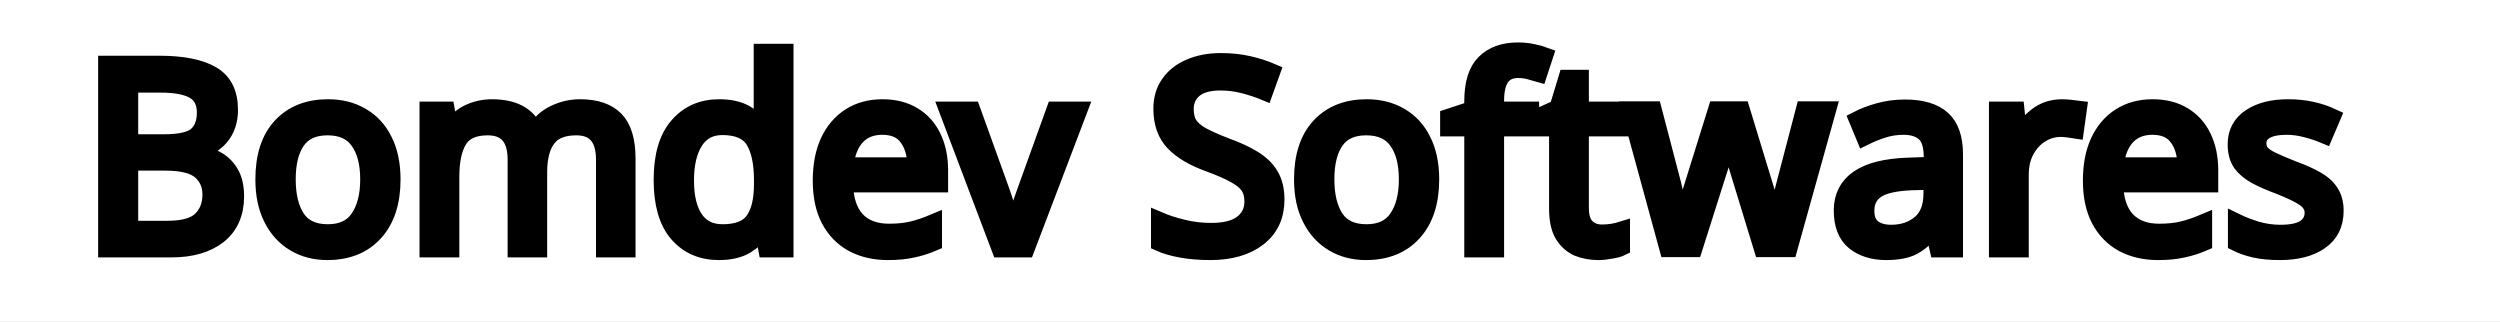
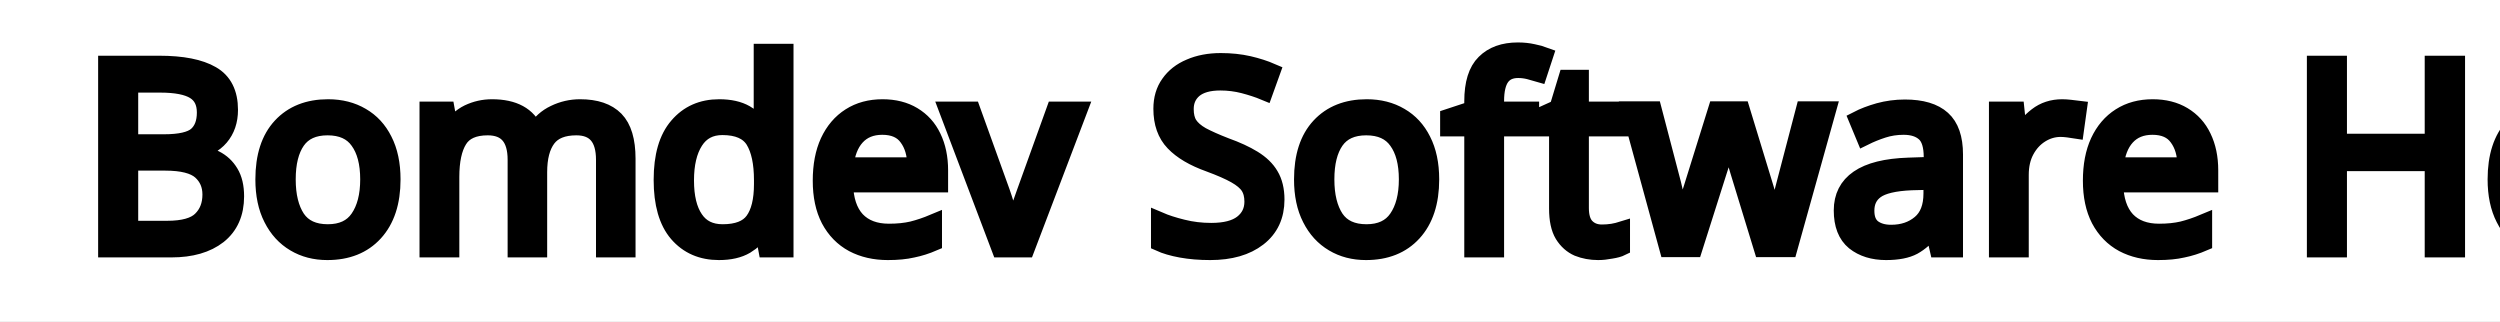
<svg xmlns="http://www.w3.org/2000/svg" width="147.191mm" height="18.903mm" viewBox="0 0 147.191 18.903" version="1.1" id="svg474">
  <defs id="defs471">
    <clipPath clipPathUnits="userSpaceOnUse" id="clipPath809">
      <path id="path811" style="fill:#ff0000;fill-opacity:1;fill-rule:nonzero;stroke:none;stroke-width:0.265" d="m 108.751,107.997 v 22.534 h 22.231 v -22.534 z m 6.355,12.085 c 0.001,-6e-5 0.002,1e-5 0.003,0 0.03,-2.7e-4 0.067,0.015 0.103,0.052 0.033,0.034 0.065,0.068 0.099,0.102 0.012,0.013 0.024,0.027 0.037,0.04 0.119,0.128 -0.011,0.248 -0.13,0.12 -0.011,-0.012 -0.022,-0.024 -0.033,-0.036 -0.033,-0.033 -0.066,-0.067 -0.098,-0.101 -0.084,-0.087 -0.05,-0.174 0.019,-0.177 z" />
    </clipPath>
  </defs>
  <g id="layer1" transform="translate(-131.3355,19.73749)">
    <g aria-label="B" id="text4537" style="font-size:52.917px;font-family:'Varela Round';-inkscape-font-specification:'Varela Round';fill:#ff0000;stroke:none;stroke-width:20;stroke-linecap:round;stroke-dasharray:none;paint-order:stroke markers fill" transform="translate(0.5657629,3.047599)" />
    <g aria-label="bomdev" transform="rotate(0.709189)" id="text1508" style="font-size:8.611px;font-family:'Clicker Script';-inkscape-font-specification:'Clicker Script';fill:#ffffff;stroke:#ffffff;stroke-width:0.678;stroke-linecap:round;paint-order:stroke markers fill">
      <g id="g3635" transform="translate(1.903064,1.314854)" />
-       <rect style="fill:#ffffff;stroke:none;stroke-width:2.201;stroke-dasharray:none;paint-order:fill markers stroke" id="rect977" width="147.191" height="18.903" x="131.336" y="-19.737" transform="rotate(-0.7091892)" ry="0" />
+       <rect style="fill:#ffffff;stroke:none;stroke-width:2.508;stroke-dasharray:none;paint-order:fill markers stroke" id="rect977" width="191.116" height="18.903" x="131.192" y="-19.737" transform="rotate(-0.7091891)" ry="0" />
      <text xml:space="preserve" style="font-style:normal;font-variant:normal;font-weight:normal;font-stretch:normal;font-size:15.228px;font-family:'Cherry Bomb One';-inkscape-font-specification:'Cherry Bomb One';fill:#000000;stroke:#000000;stroke-width:1;stroke-dasharray:none;paint-order:fill markers stroke" x="136.127" y="-5.08" id="text981" transform="rotate(-0.7091901)">
-         <tspan x="136.127" y="-5.08" style="font-style:normal;font-variant:normal;font-weight:normal;font-stretch:normal;font-family:'Century Gothic';-inkscape-font-specification:'Century Gothic';fill:#000000;stroke:#000000;stroke-width:1;stroke-dasharray:none" id="tspan979">Bomdev Softwares</tspan>
+         <tspan x="136.127" y="-5.08" style="font-style:normal;font-variant:normal;font-weight:normal;font-stretch:normal;font-family:'Century Gothic';-inkscape-font-specification:'Century Gothic';fill:#000000;stroke:#000000;stroke-width:1;stroke-dasharray:none" id="tspan979">Bomdev Software House</tspan>
      </text>
      <rect style="font-size:8.611px;font-family:'Clicker Script';-inkscape-font-specification:'Clicker Script';fill:#ffffff;stroke:none;stroke-width:2.848;stroke-linecap:round;stroke-dasharray:none;paint-order:fill markers stroke" id="rect977-0" width="139.996" height="33.292" x="114.161" y="12.843" transform="rotate(-0.7091893)" ry="0" />
      <text xml:space="preserve" style="font-style:normal;font-variant:normal;font-weight:normal;font-stretch:normal;font-size:15.228px;font-family:'Cherry Bomb One';-inkscape-font-specification:'Cherry Bomb One';fill:#000000;stroke:#000000;stroke-width:1;stroke-linecap:round;stroke-dasharray:none;paint-order:fill markers stroke" x="152.811" y="28.013" id="text981-6" transform="rotate(-0.7091901)">
        <tspan x="152.811" y="28.013" style="font-style:normal;font-variant:normal;font-weight:normal;font-stretch:normal;font-family:'Century Gothic';-inkscape-font-specification:'Century Gothic';fill:#000000;stroke:#000000;stroke-width:1;stroke-dasharray:none" id="tspan979-9">Bomdev</tspan>
      </text>
      <text xml:space="preserve" style="font-style:normal;font-variant:normal;font-weight:normal;font-stretch:normal;font-size:10.729px;font-family:'Cherry Bomb One';-inkscape-font-specification:'Cherry Bomb One';fill:#000000;stroke:#000000;stroke-width:0.705;stroke-linecap:round;stroke-dasharray:none;paint-order:fill markers stroke" x="124.042" y="41.298" id="text1352" transform="rotate(-0.7091901)">
        <tspan x="124.042" y="41.298" style="font-style:normal;font-variant:normal;font-weight:normal;font-stretch:normal;font-family:'Century Gothic';-inkscape-font-specification:'Century Gothic';fill:#000000;stroke:#000000;stroke-width:0.705;stroke-dasharray:none" id="tspan1350">Software Development</tspan>
      </text>
+       <rect style="font-size:8.611px;font-family:'Clicker Script';-inkscape-font-specification:'Clicker Script';fill:none;stroke:none;stroke-width:2.508;stroke-linecap:round;stroke-dasharray:none;paint-order:fill markers stroke" id="rect977-3" width="191.116" height="18.903" x="44.881" y="-49.538" transform="rotate(-0.7091891)" ry="0" />
+       <text xml:space="preserve" style="font-style:normal;font-variant:normal;font-weight:normal;font-stretch:normal;font-size:15.228px;font-family:'Cherry Bomb One';-inkscape-font-specification:'Cherry Bomb One';fill:#ffffff;stroke:#ffffff;stroke-width:1;stroke-linecap:round;stroke-dasharray:none;paint-order:fill markers stroke" x="49.816" y="-34.881" id="text981-1" transform="rotate(-0.7091901)">
+         <tspan x="49.816" y="-34.881" style="font-style:normal;font-variant:normal;font-weight:normal;font-stretch:normal;font-family:'Century Gothic';-inkscape-font-specification:'Century Gothic';fill:#ffffff;stroke:#ffffff;stroke-width:1;stroke-dasharray:none" id="tspan979-5">Bomdev Software House</tspan>
+       </text>
    </g>
  </g>
</svg>
